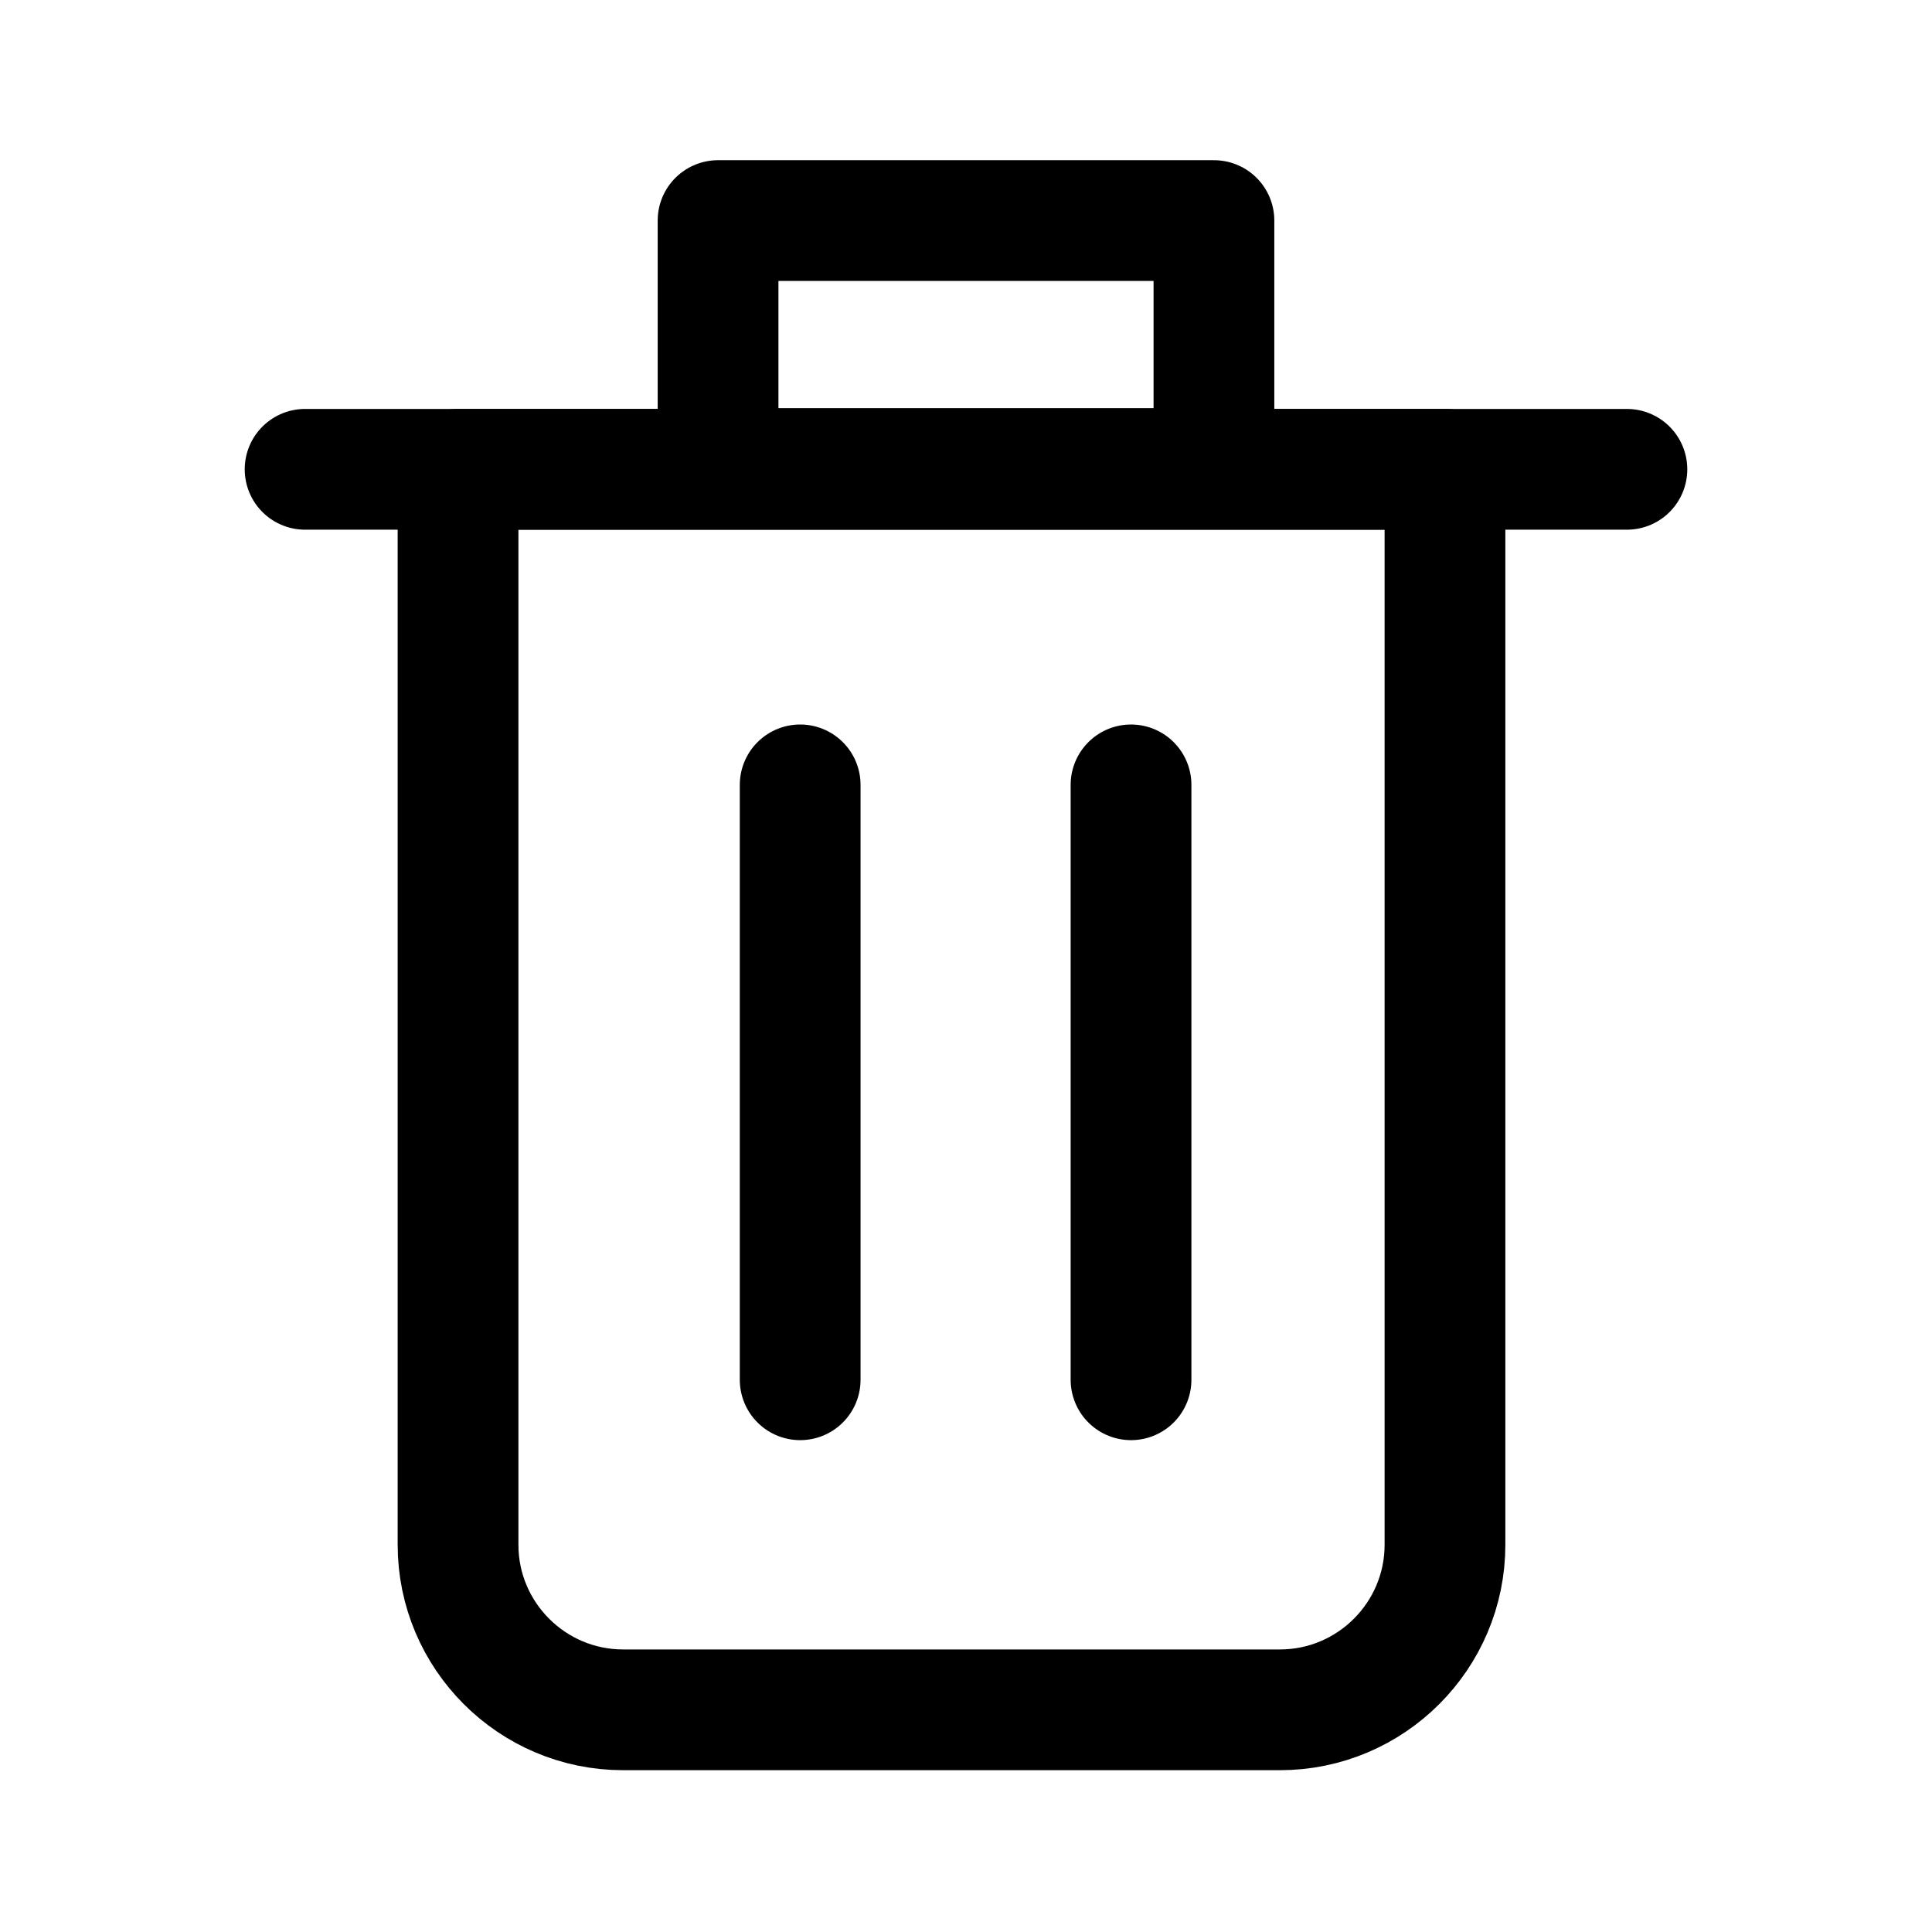
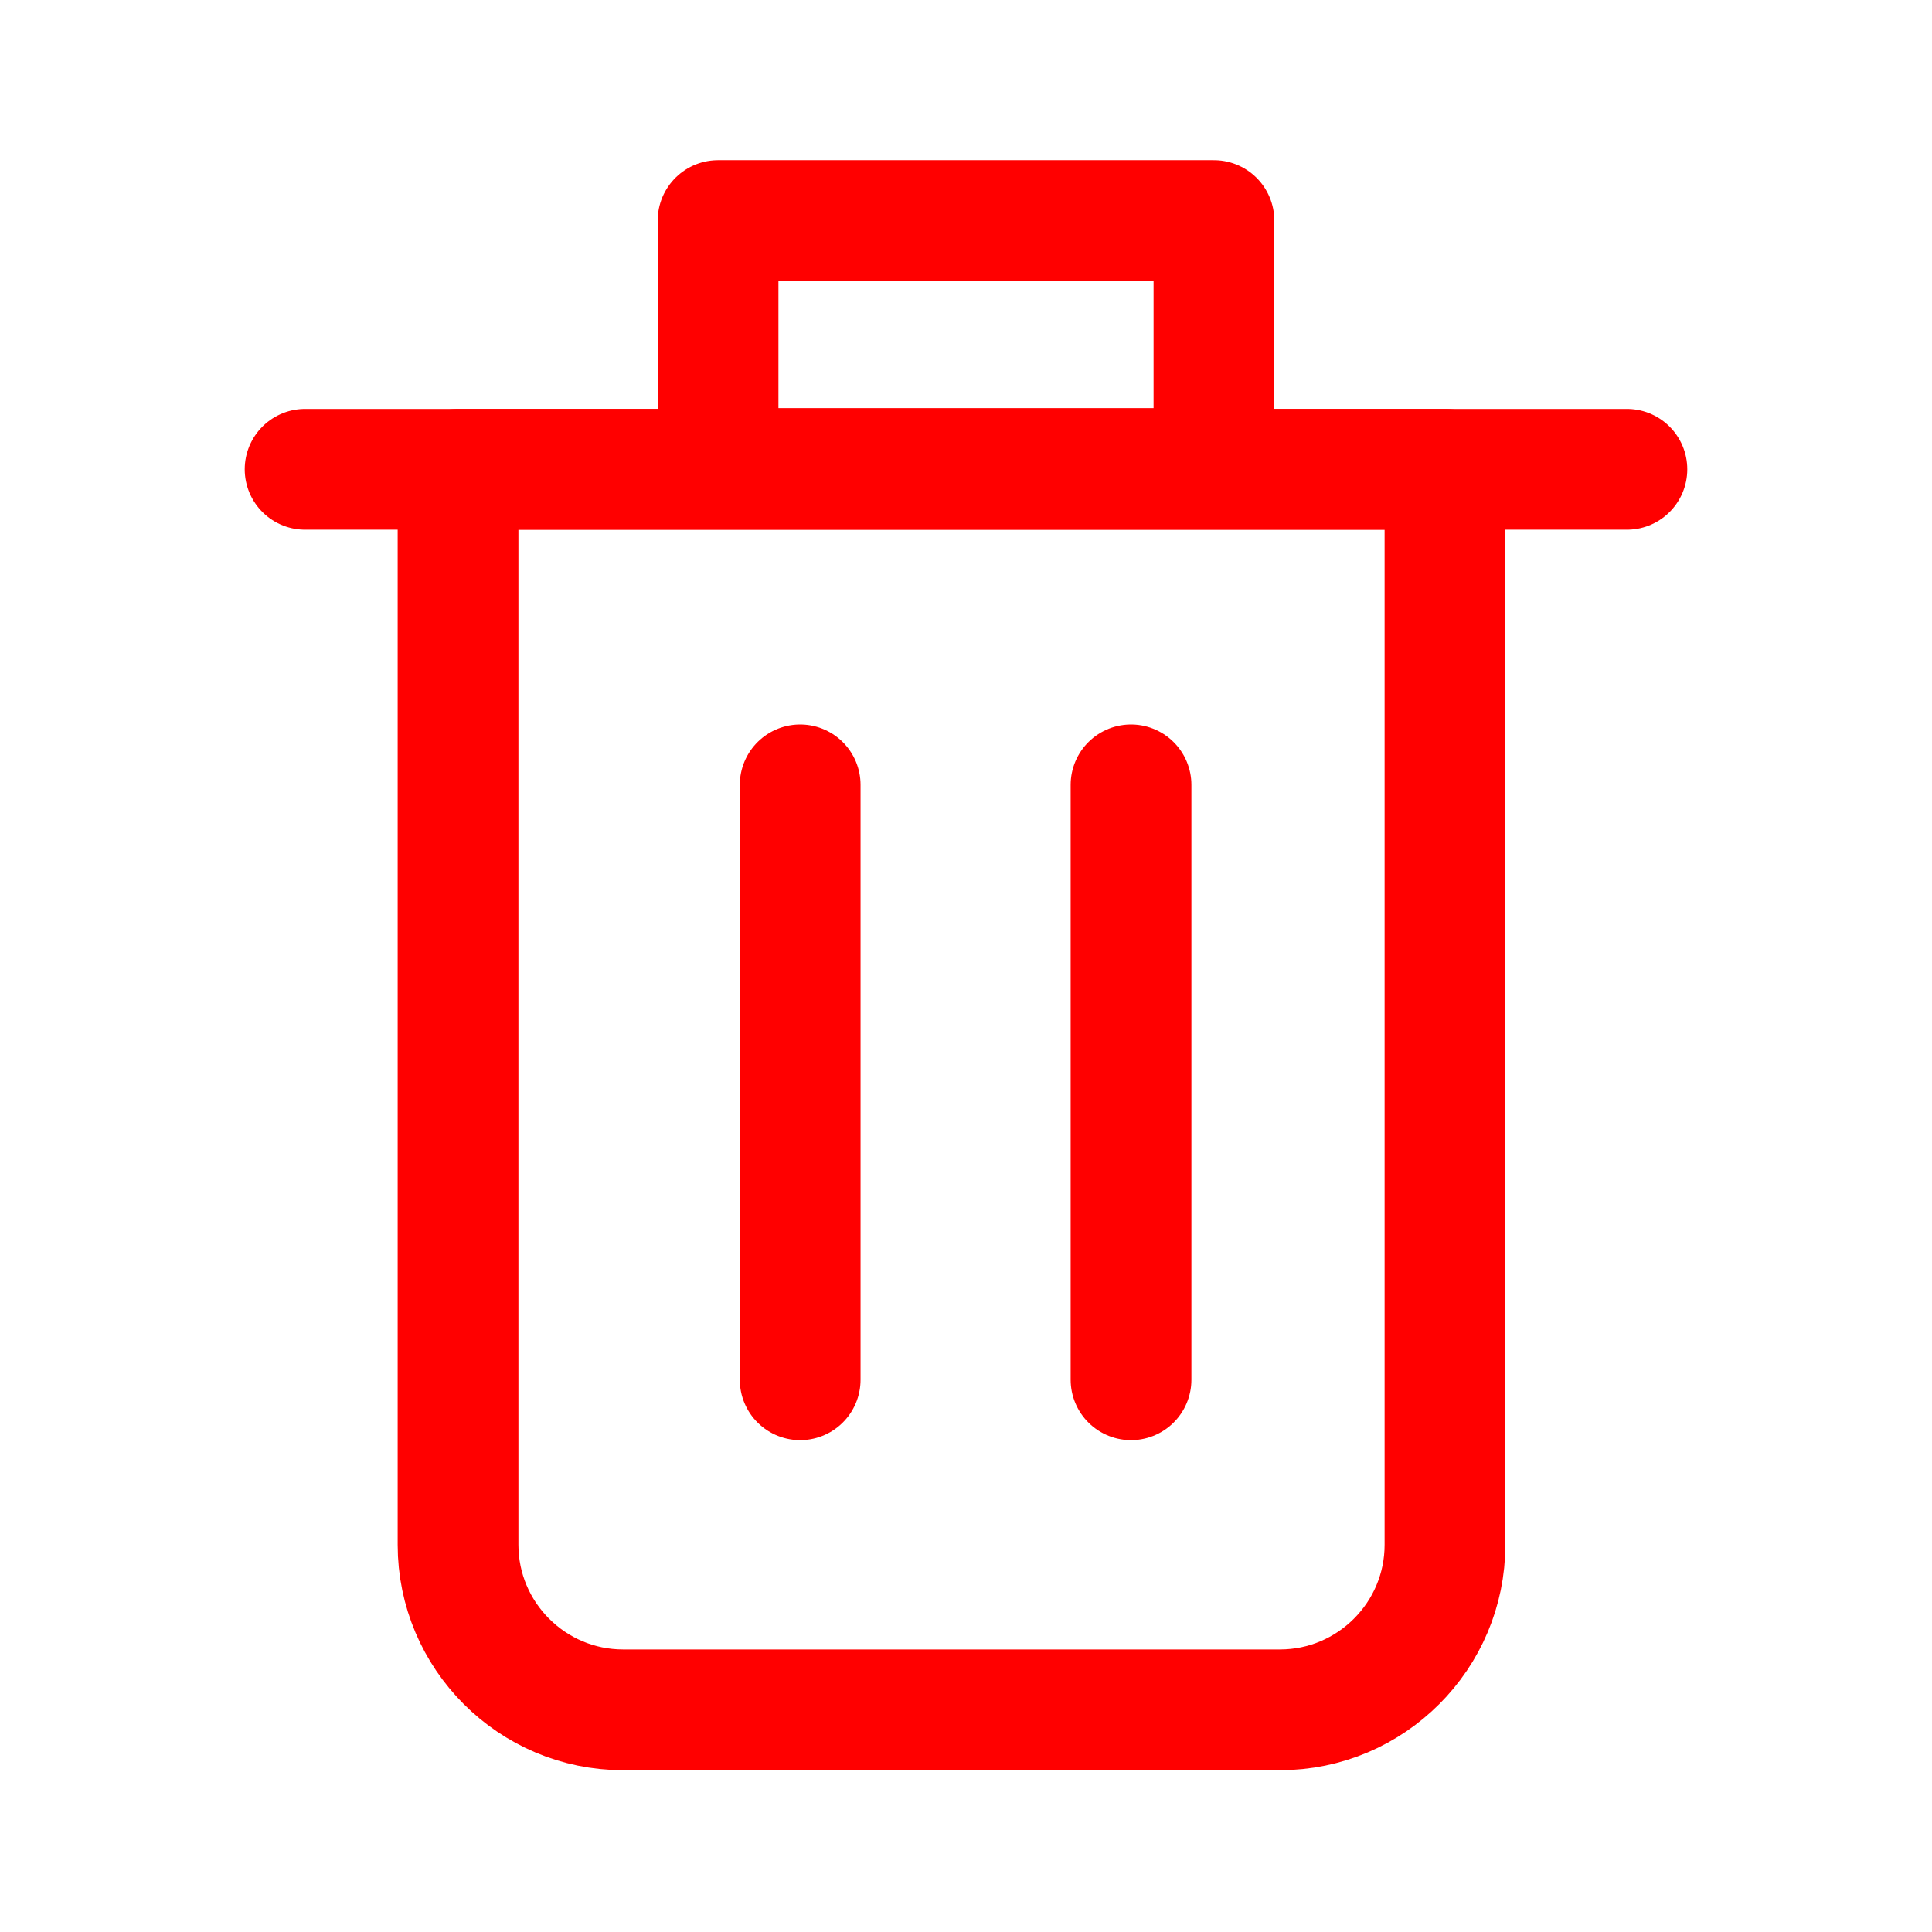
<svg xmlns="http://www.w3.org/2000/svg" width="24" height="24" viewBox="0 0 24 24" fill="none">
-   <path d="M17.96 5.83H5.69V19.19C5.69 20.32 6.61 21.24 7.74 21.24H15.9C17.03 21.24 17.95 20.32 17.95 19.19V5.83H17.96Z" stroke="black" stroke-width="1.5" stroke-linecap="round" stroke-linejoin="round" />
-   <path d="M3.79 5.83H20.21" stroke="black" stroke-width="1.5" stroke-linecap="round" stroke-linejoin="round" />
-   <path d="M15.08 2.74H8.92V5.82H15.08V2.74Z" stroke="black" stroke-width="1.5" stroke-linecap="round" stroke-linejoin="round" />
-   <path d="M9.94 9.75V17.14" stroke="black" stroke-width="1.5" stroke-linecap="round" stroke-linejoin="round" />
-   <path d="M14.05 9.75V17.14" stroke="black" stroke-width="1.5" stroke-linecap="round" stroke-linejoin="round" />
+   <path d="M17.96 5.83H5.69V19.19C5.69 20.32 6.61 21.24 7.74 21.24H15.9C17.03 21.24 17.95 20.32 17.95 19.19V5.83H17.96Z" stroke="red" stroke-width="1.5" stroke-linecap="round" stroke-linejoin="round" />
+   <path d="M3.79 5.83H20.21" stroke="red" stroke-width="1.5" stroke-linecap="round" stroke-linejoin="round" />
+   <path d="M15.08 2.74H8.92V5.82H15.08V2.74Z" stroke="red" stroke-width="1.5" stroke-linecap="round" stroke-linejoin="round" />
+   <path d="M9.94 9.75V17.14" stroke="red" stroke-width="1.5" stroke-linecap="round" stroke-linejoin="round" />
+   <path d="M14.05 9.75V17.14" stroke="red" stroke-width="1.5" stroke-linecap="round" stroke-linejoin="round" />
</svg>
